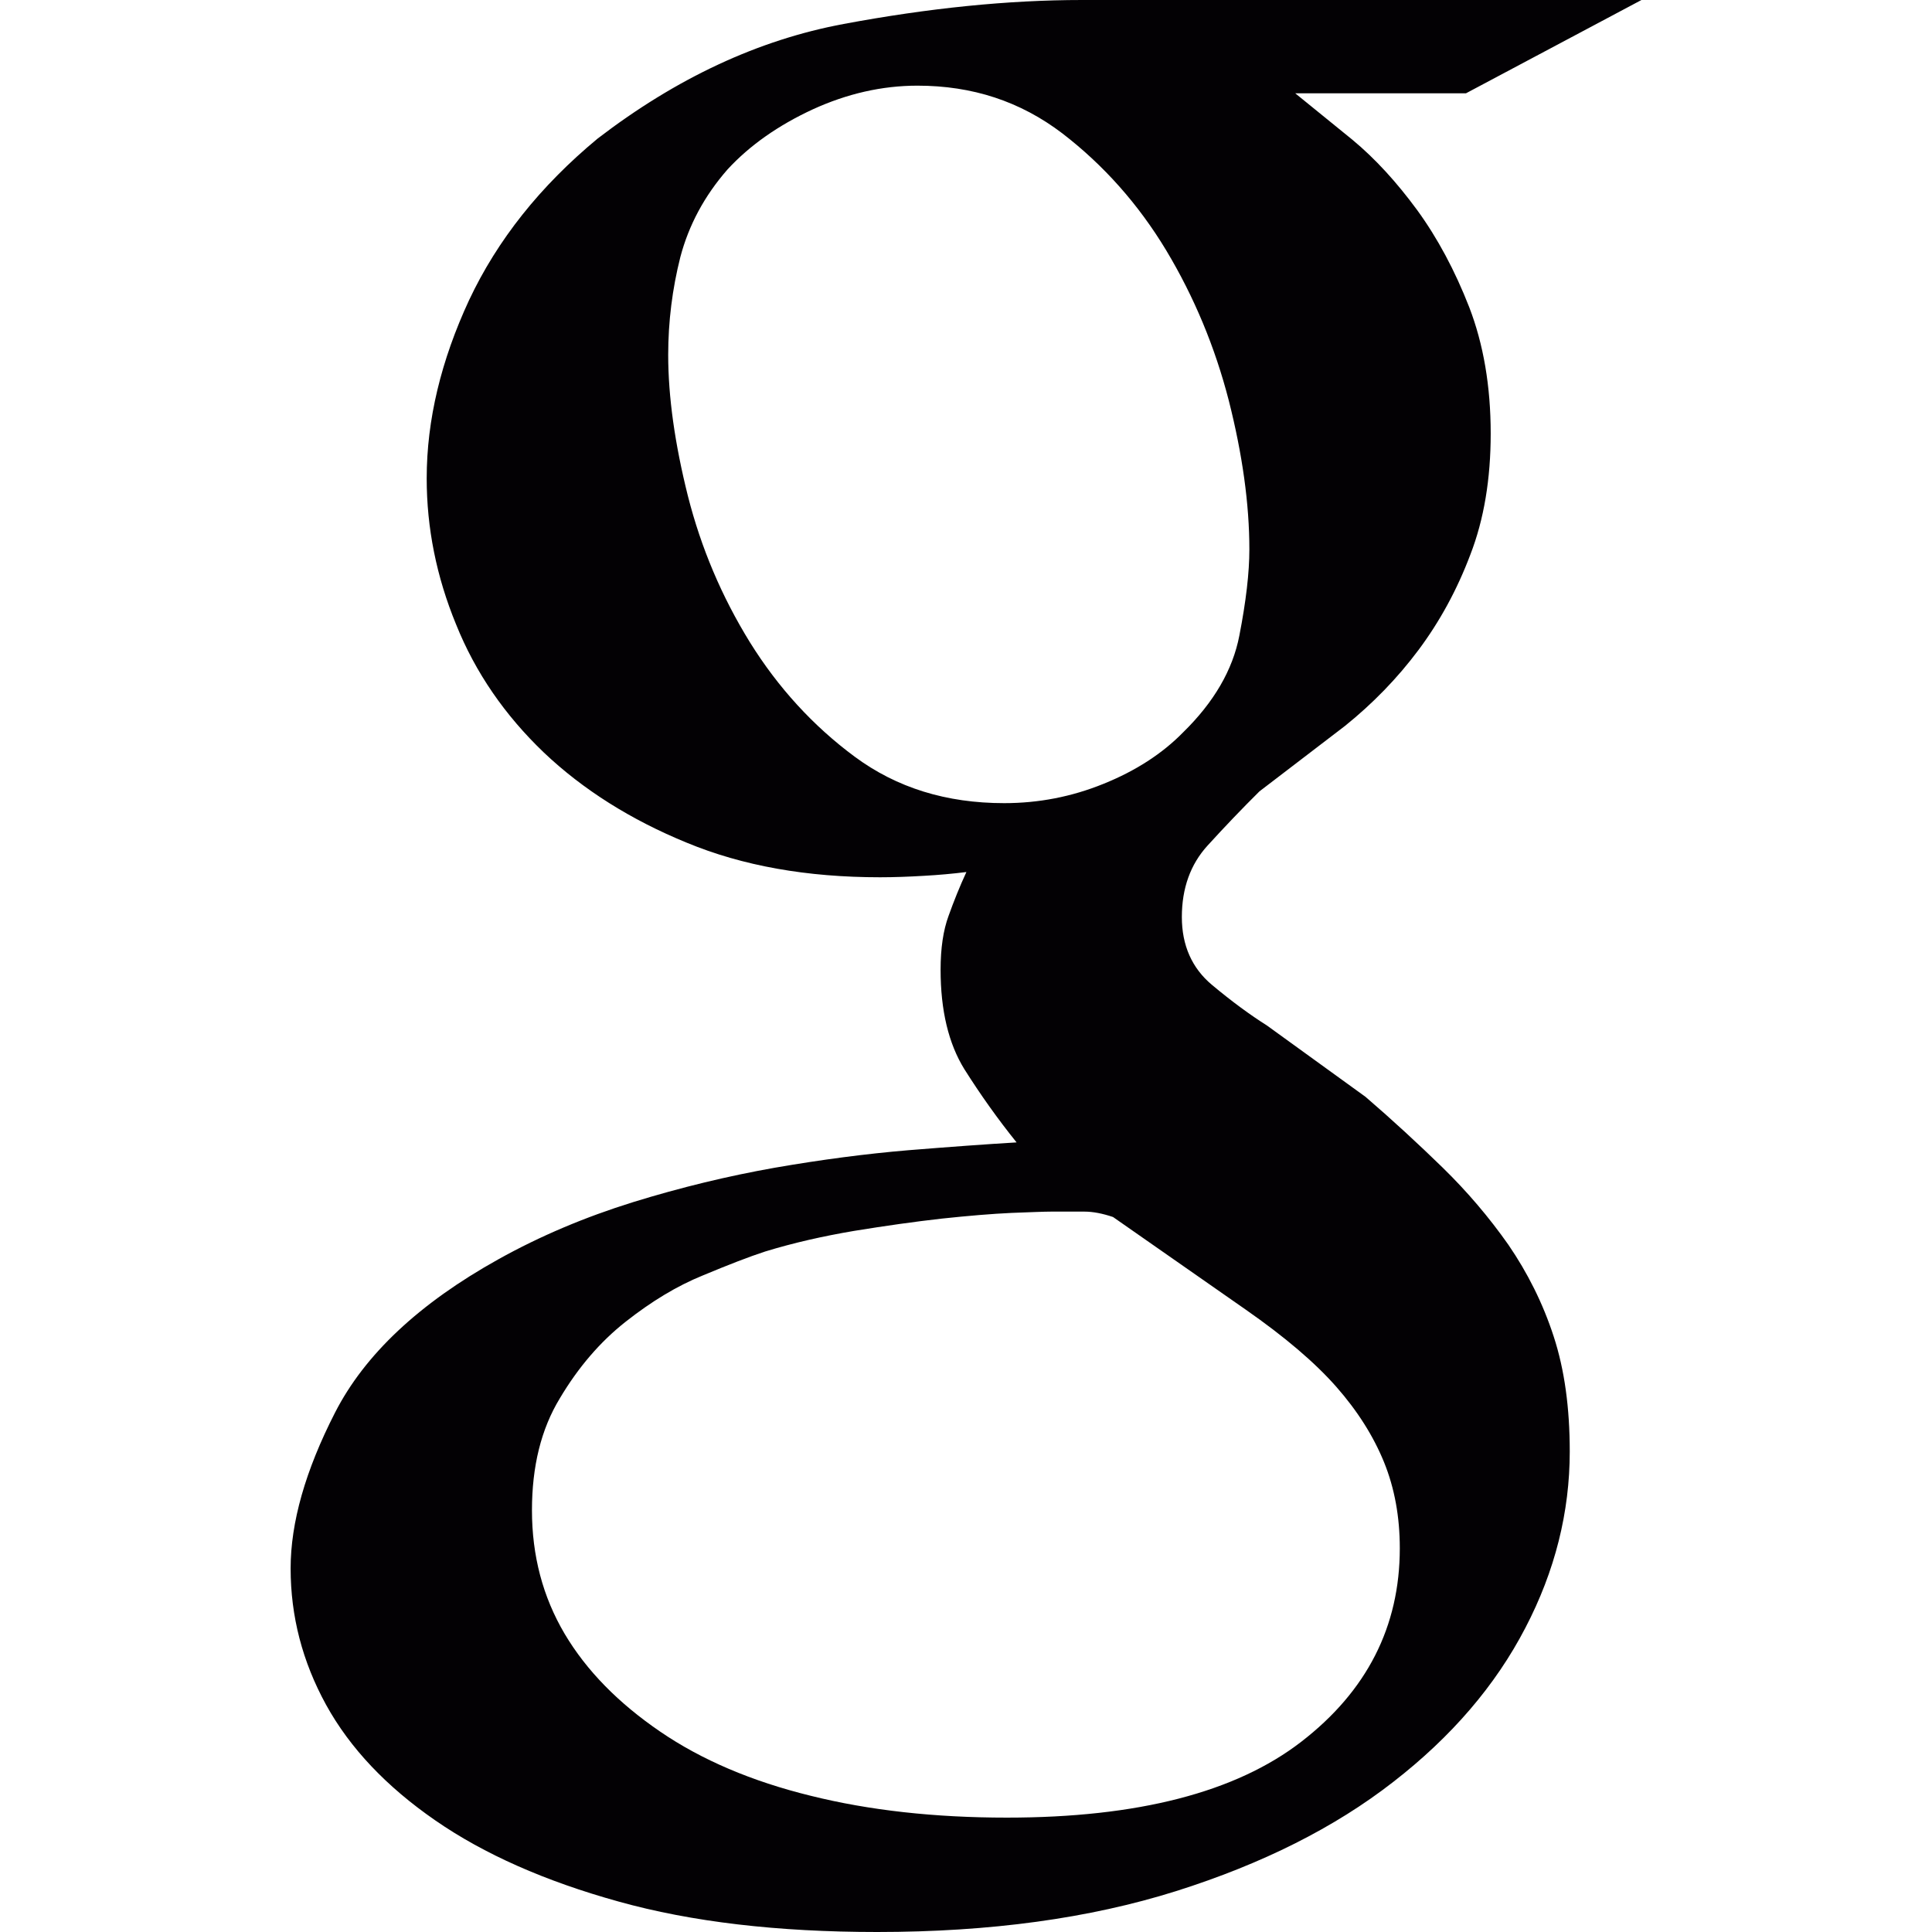
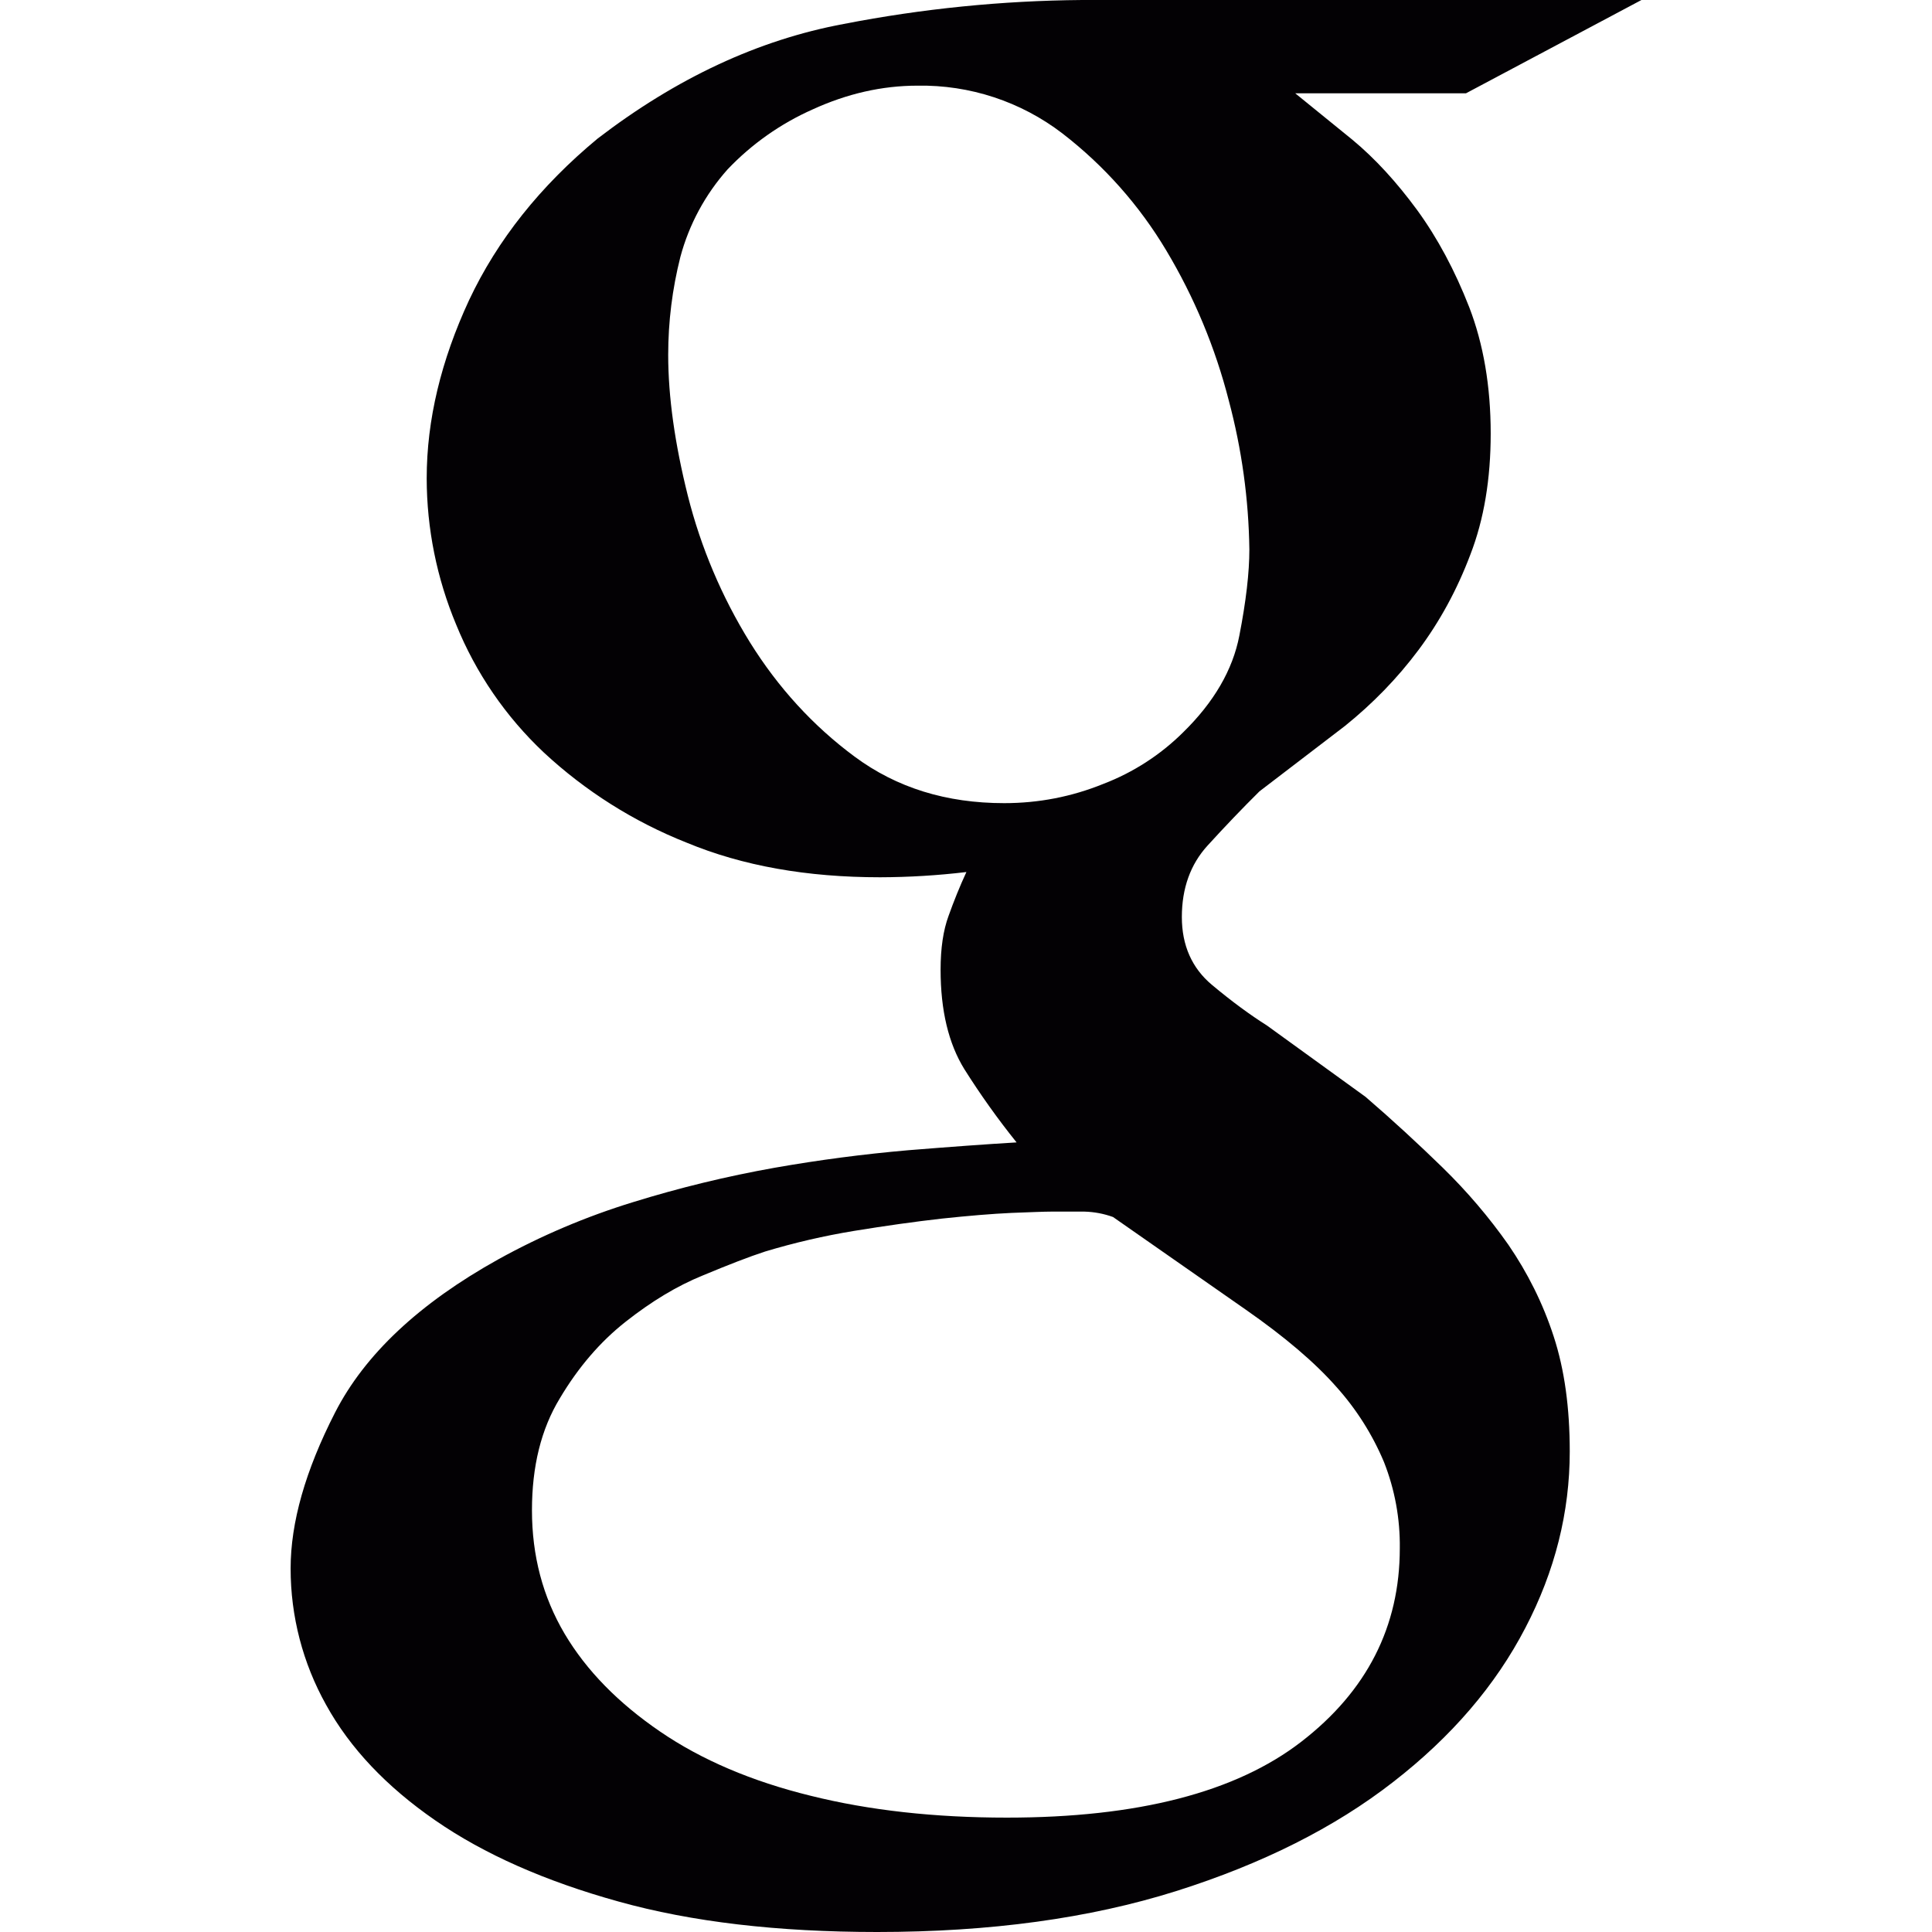
- <svg xmlns="http://www.w3.org/2000/svg" version="1.1" id="Capa_1" x="0px" y="0px" viewBox="0 0 23.952 23.952" style="enable-background:new 0 0 23.952 23.952;" xml:space="preserve">
-   <g>
-     <path style="fill:#030104;" d="M18.174,1.157h-2.116l0.709,0.576c0.282,0.234,0.547,0.524,0.802,0.871   c0.252,0.346,0.468,0.749,0.646,1.205c0.176,0.457,0.266,0.979,0.266,1.566c0,0.562-0.083,1.064-0.252,1.5   c-0.165,0.438-0.381,0.832-0.643,1.183S17.018,8.723,16.674,9l-1.06,0.811c-0.218,0.216-0.431,0.439-0.645,0.674   c-0.21,0.231-0.317,0.527-0.317,0.884c0,0.351,0.125,0.633,0.372,0.84c0.251,0.21,0.479,0.376,0.682,0.504l1.223,0.885   c0.337,0.29,0.653,0.582,0.957,0.878c0.302,0.295,0.574,0.614,0.815,0.957c0.236,0.345,0.427,0.723,0.561,1.136   c0.135,0.413,0.199,0.888,0.199,1.426c0,0.75-0.182,1.481-0.551,2.188c-0.368,0.709-0.912,1.346-1.638,1.909   c-0.724,0.564-1.621,1.015-2.691,1.353c-1.073,0.338-2.306,0.507-3.707,0.507c-1.232,0-2.302-0.125-3.207-0.378   c-0.908-0.252-1.666-0.587-2.271-1.006c-0.605-0.418-1.057-0.895-1.353-1.432c-0.295-0.537-0.44-1.1-0.44-1.691   c0-0.569,0.182-1.212,0.551-1.933c0.368-0.719,1.042-1.353,2.023-1.899c0.52-0.29,1.076-0.524,1.67-0.709   c0.592-0.183,1.176-0.324,1.758-0.427c0.582-0.101,1.133-0.173,1.655-0.217c0.52-0.042,0.971-0.075,1.343-0.097   c-0.231-0.287-0.448-0.592-0.648-0.909c-0.195-0.316-0.294-0.726-0.294-1.231c0-0.268,0.033-0.49,0.099-0.669   c0.065-0.181,0.137-0.362,0.221-0.543c-0.169,0.021-0.344,0.037-0.527,0.047c-0.186,0.011-0.368,0.018-0.543,0.018   c-0.906,0-1.704-0.141-2.398-0.429C7.822,10.164,7.228,9.79,6.743,9.33C6.26,8.868,5.895,8.34,5.655,7.743   C5.41,7.148,5.29,6.544,5.29,5.931c0-0.728,0.179-1.463,0.525-2.209c0.352-0.748,0.882-1.414,1.594-2.004   c0.978-0.75,1.993-1.224,3.051-1.421C11.515,0.1,12.499,0,13.415,0h6.935L18.174,1.157z M17.354,19.195   c0-0.389-0.064-0.744-0.196-1.069c-0.131-0.321-0.327-0.633-0.592-0.934c-0.265-0.301-0.639-0.619-1.121-0.955   c-0.483-0.337-1.03-0.719-1.646-1.149c-0.127-0.043-0.247-0.067-0.354-0.067H13.03c-0.086,0-0.248,0.007-0.489,0.016   c-0.241,0.011-0.53,0.035-0.868,0.071c-0.337,0.038-0.697,0.089-1.084,0.152c-0.384,0.065-0.752,0.148-1.104,0.256   c-0.197,0.064-0.452,0.163-0.771,0.296c-0.323,0.131-0.64,0.324-0.956,0.573c-0.317,0.249-0.59,0.568-0.817,0.95   c-0.233,0.383-0.346,0.845-0.346,1.389c0,0.562,0.134,1.072,0.405,1.531c0.271,0.457,0.668,0.86,1.185,1.213   c0.512,0.35,1.135,0.616,1.865,0.795c0.726,0.181,1.538,0.271,2.433,0.271c1.62,0,2.837-0.313,3.65-0.941   S17.354,20.166,17.354,19.195z M14.668,9.079c0.381-0.373,0.615-0.773,0.697-1.2c0.083-0.425,0.124-0.782,0.124-1.067   c0-0.564-0.086-1.179-0.255-1.846c-0.171-0.664-0.43-1.285-0.774-1.859c-0.347-0.576-0.777-1.059-1.289-1.453   c-0.521-0.397-1.115-0.592-1.797-0.592c-0.438,0-0.872,0.099-1.298,0.294C9.65,1.553,9.295,1.802,9.021,2.099   C8.731,2.43,8.539,2.793,8.435,3.185C8.335,3.581,8.284,3.986,8.284,4.4c0,0.521,0.083,1.105,0.244,1.748   c0.164,0.646,0.419,1.247,0.768,1.813c0.35,0.563,0.785,1.039,1.3,1.42c0.52,0.385,1.135,0.576,1.854,0.576   c0.423,0,0.834-0.078,1.232-0.24C14.079,9.557,14.41,9.343,14.668,9.079z" />
-   </g>
-   <g>
- </g>
-   <g>
- </g>
-   <g>
- </g>
-   <g>
- </g>
-   <g>
- </g>
-   <g>
- </g>
-   <g>
- </g>
-   <g>
- </g>
-   <g>
- </g>
-   <g>
- </g>
-   <g>
- </g>
-   <g>
- </g>
-   <g>
- </g>
-   <g>
- </g>
-   <g>
- </g>
+ <svg xmlns="http://www.w3.org/2000/svg" viewBox="0 0 23.952 23.952">
+   <path d="M18.174 1.157h-2.116l.709.576c.282.234.547.524.802.871.252.346.468.749.646 1.205.176.457.266.979.266 1.566 0 .562-.083 1.064-.252 1.5-.165.438-.381.832-.643 1.183s-.568.665-.912.942l-1.06.811c-.218.216-.431.439-.645.674-.21.231-.317.527-.317.884 0 .351.125.633.372.84.251.21.479.376.682.504l1.223.885c.337.29.653.582.957.878.302.295.574.614.815.957.236.345.427.723.561 1.136.135.413.199.888.199 1.426 0 .75-.182 1.481-.551 2.188-.368.709-.912 1.346-1.638 1.909-.724.564-1.621 1.015-2.691 1.353-1.073.338-2.306.507-3.707.507-1.232 0-2.302-.125-3.207-.378-.908-.252-1.666-.587-2.271-1.006-.605-.418-1.057-.895-1.353-1.432a3.458 3.458 0 0 1-.44-1.691c0-.569.182-1.212.551-1.933.368-.719 1.042-1.353 2.023-1.899a8.76 8.76 0 0 1 1.67-.709 14.485 14.485 0 0 1 1.758-.427 19.056 19.056 0 0 1 1.655-.217c.52-.042.971-.075 1.343-.097a9.746 9.746 0 0 1-.648-.909c-.195-.316-.294-.726-.294-1.231 0-.268.033-.49.099-.669.065-.181.137-.362.221-.543a9.256 9.256 0 0 1-1.07.065c-.906 0-1.704-.141-2.398-.429a5.668 5.668 0 0 1-1.77-1.117 4.51 4.51 0 0 1-1.088-1.587 4.718 4.718 0 0 1-.365-1.812c0-.728.179-1.463.525-2.209.352-.748.882-1.414 1.594-2.004C8.387.968 9.402.494 10.46.297A16.153 16.153 0 0 1 13.415 0h6.935l-2.176 1.157zm-.82 18.038a2.81 2.81 0 0 0-.196-1.069 3.309 3.309 0 0 0-.592-.934c-.265-.301-.639-.619-1.121-.955l-1.646-1.149a1.127 1.127 0 0 0-.354-.067h-.415c-.086 0-.248.007-.489.016-.241.011-.53.035-.868.071-.337.038-.697.089-1.084.152a8.724 8.724 0 0 0-1.104.256c-.197.064-.452.163-.771.296-.323.131-.64.324-.956.573-.317.249-.59.568-.817.95-.233.383-.346.845-.346 1.389 0 .562.134 1.072.405 1.531.271.457.668.86 1.185 1.213.512.35 1.135.616 1.865.795.726.181 1.538.271 2.433.271 1.62 0 2.837-.313 3.65-.941s1.221-1.427 1.221-2.398zM14.668 9.079c.381-.373.615-.773.697-1.2.083-.425.124-.782.124-1.067a7.56 7.56 0 0 0-.255-1.846 6.993 6.993 0 0 0-.774-1.859 5.195 5.195 0 0 0-1.289-1.453 2.871 2.871 0 0 0-1.797-.592c-.438 0-.872.099-1.298.294a3.306 3.306 0 0 0-1.055.743 2.67 2.67 0 0 0-.586 1.086c-.1.396-.151.801-.151 1.215 0 .521.083 1.105.244 1.748a6.45 6.45 0 0 0 .768 1.813c.35.563.785 1.039 1.3 1.42.52.385 1.135.576 1.854.576.423 0 .834-.078 1.232-.24a2.85 2.85 0 0 0 .986-.638z" fill="#030104" />
</svg>
